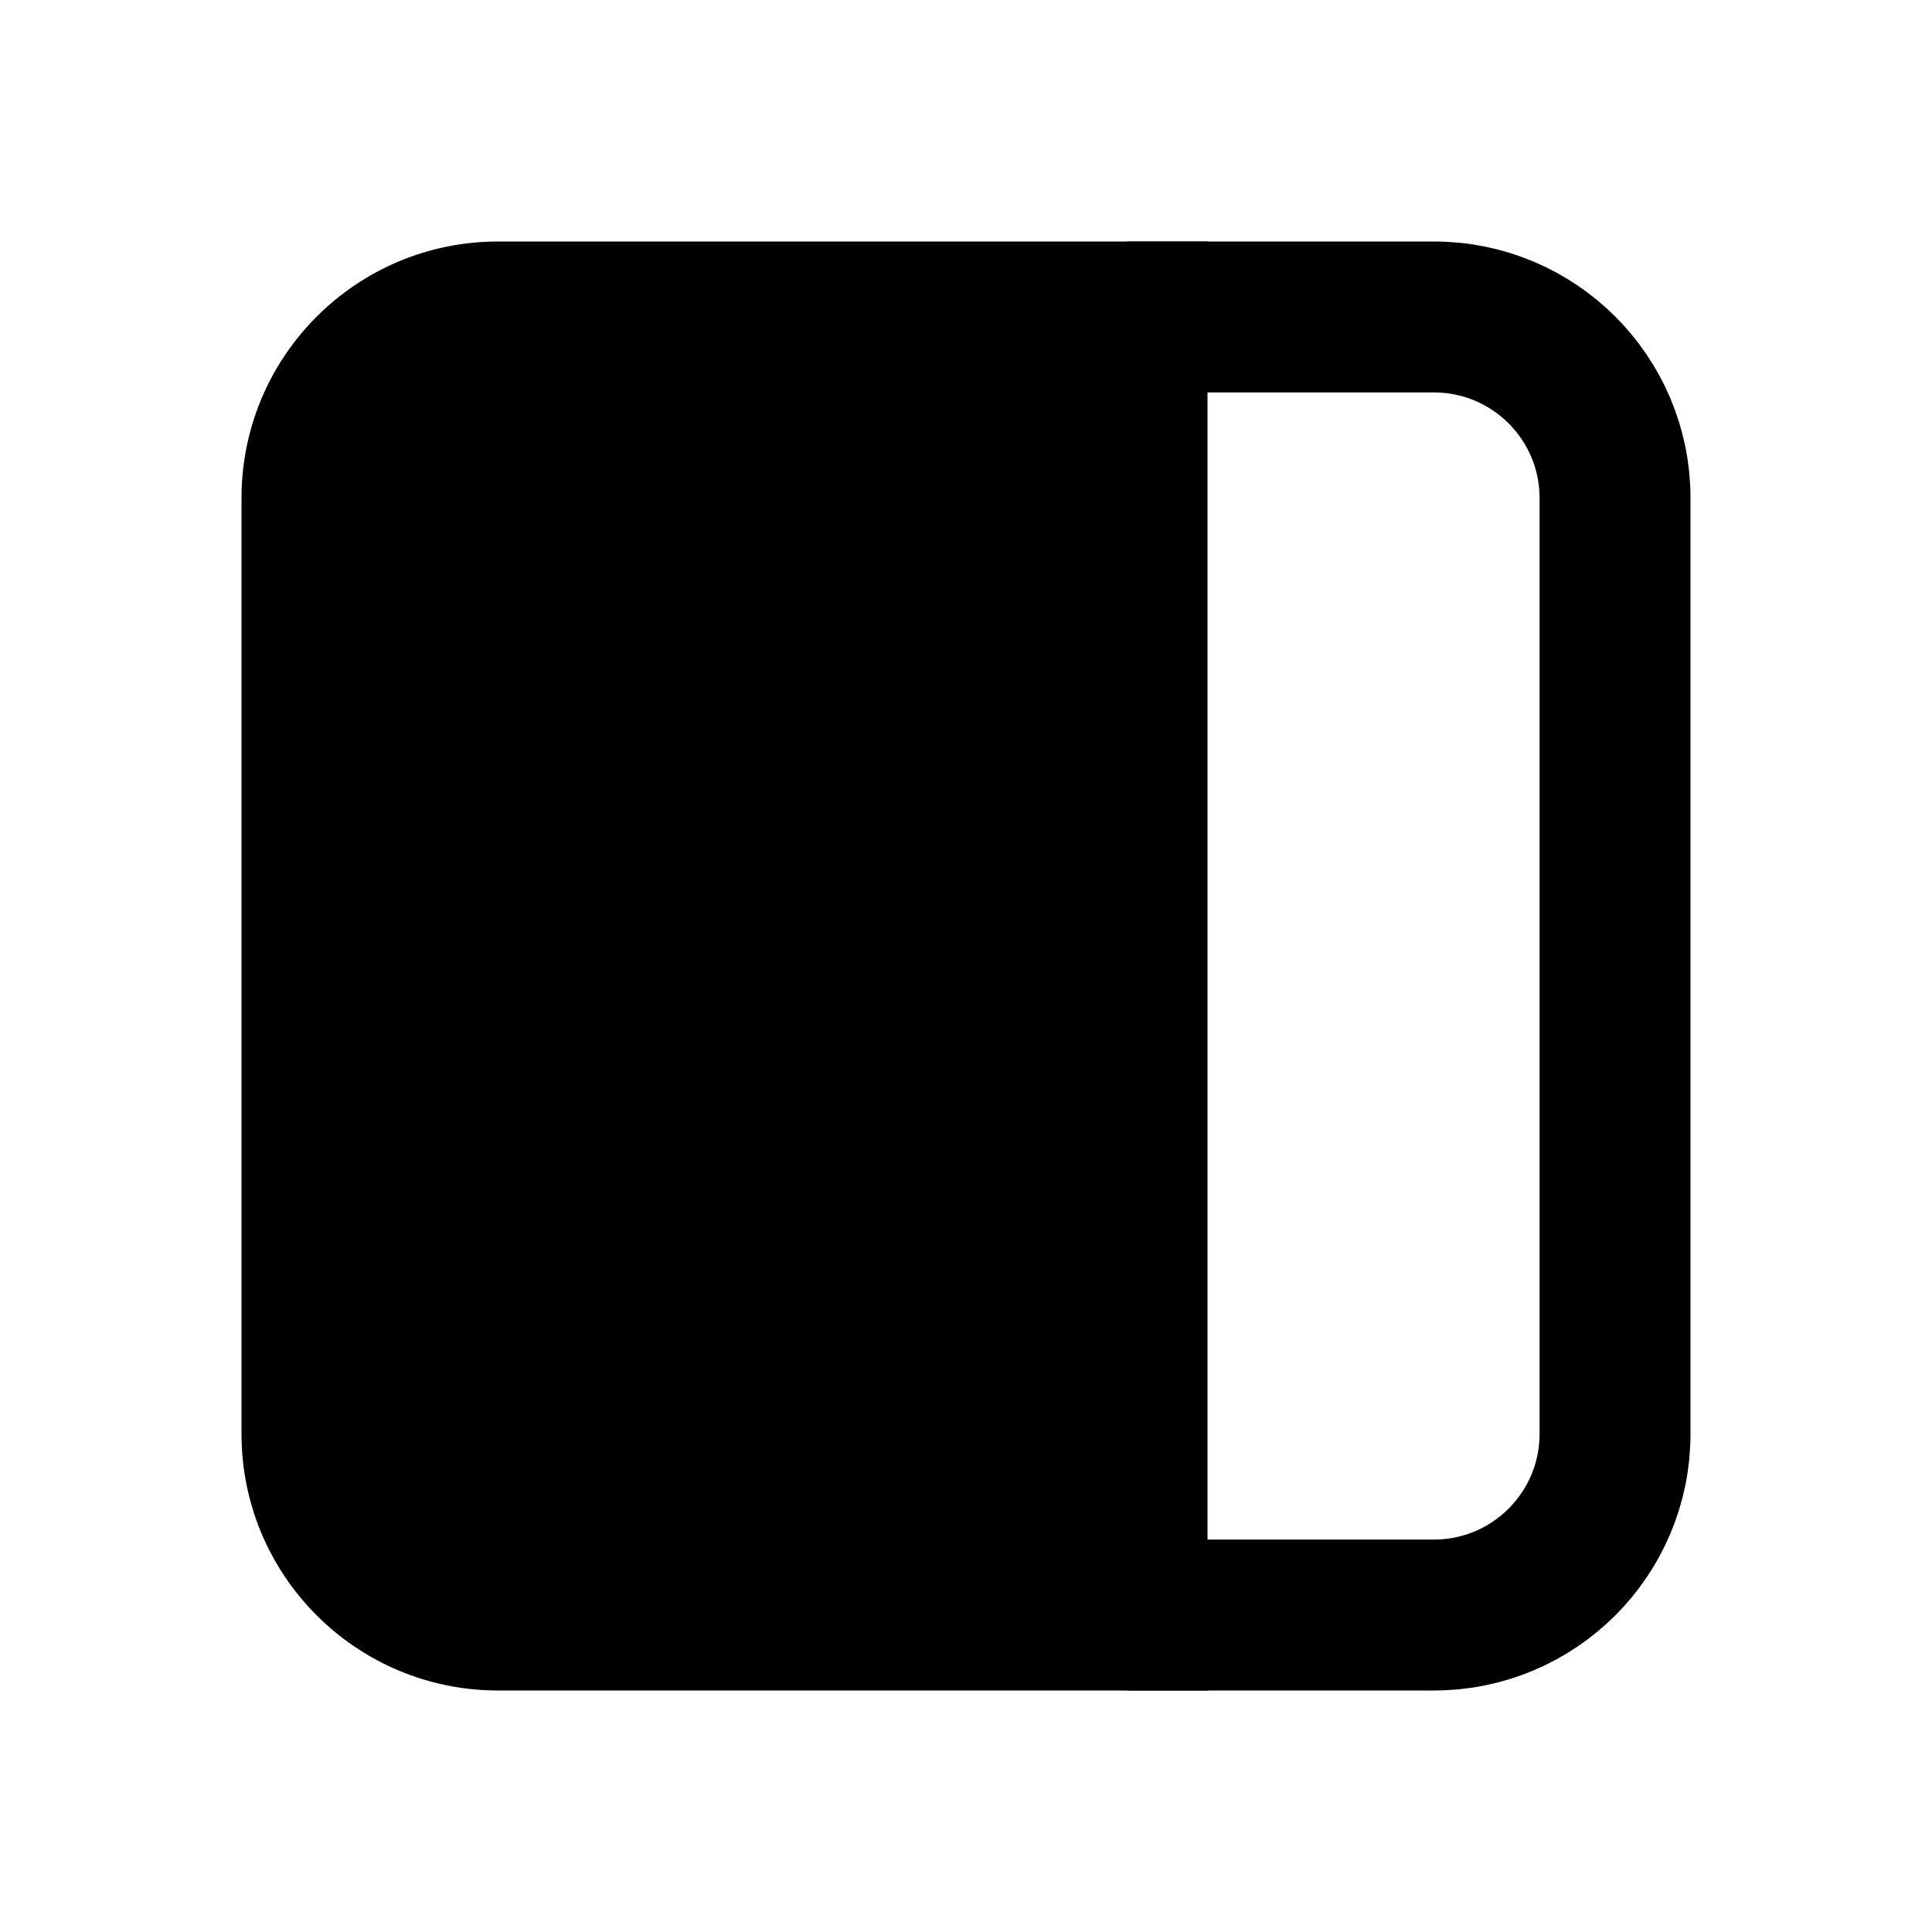
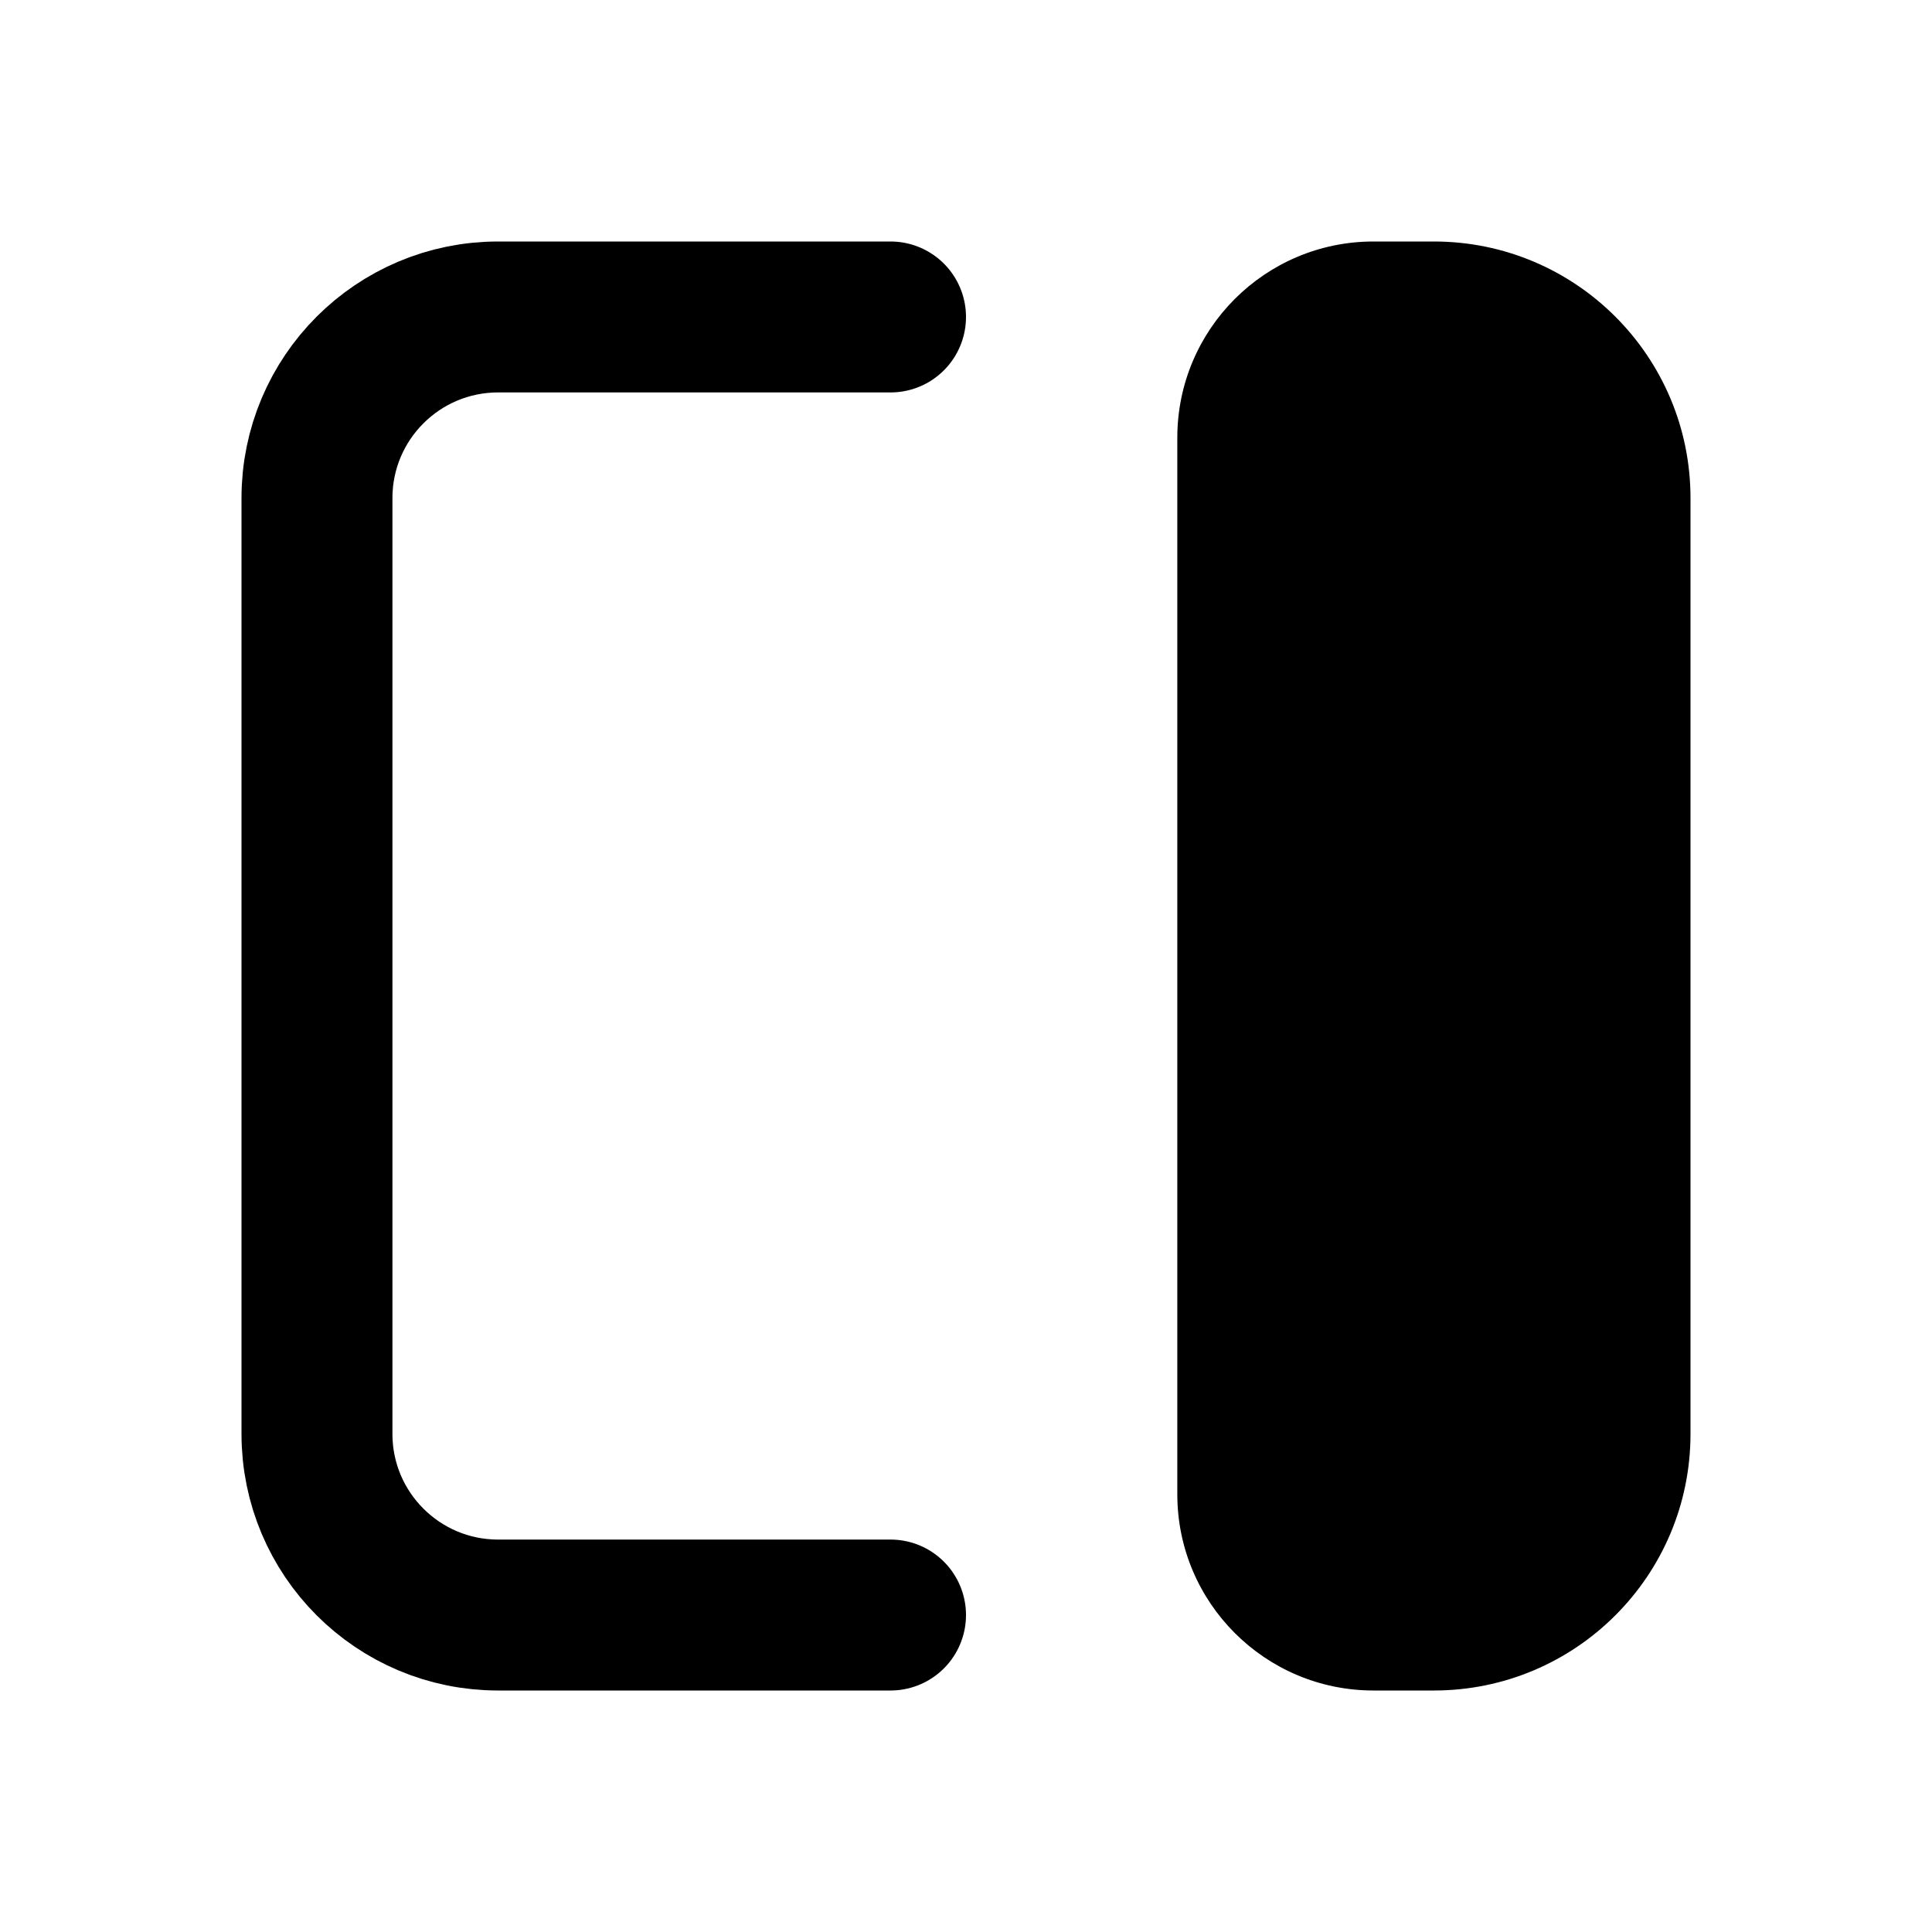
<svg xmlns="http://www.w3.org/2000/svg" viewBox="0 0 16 16" fill="none" stroke="currentColor" stroke-width="1.25" stroke-linecap="round" stroke-linejoin="round">
-   <path fill="currentColor" fill-rule="evenodd" stroke="none" d="M2 4.125V11.875A2.125 2.125 0 0 0 4.125 14H10V2H4.125A2.125 2.125 0 0 0 2 4.125Z" />
-   <path d="M9.375 2.625H11.875A1.5 1.5 0 0 1 13.375 4.125V11.875A1.5 1.5 0 0 1 11.875 13.375H9.375" />
+   <path fill="currentColor" fill-rule="evenodd" stroke="none" d="M9.75 3.625V12.375A1.625 1.625 0 0 0 11.375 14H11.875A2.125 2.125 0 0 0 14 11.875V4.125A2.125 2.125 0 0 0 11.875 2H11.375A1.625 1.625 0 0 0 9.75 3.625Z" />
+   <path d="M7.375 2.625H4.125A1.5 1.5 0 0 0 2.625 4.125V11.875A1.5 1.5 0 0 0 4.125 13.375H7.375" />
</svg>
